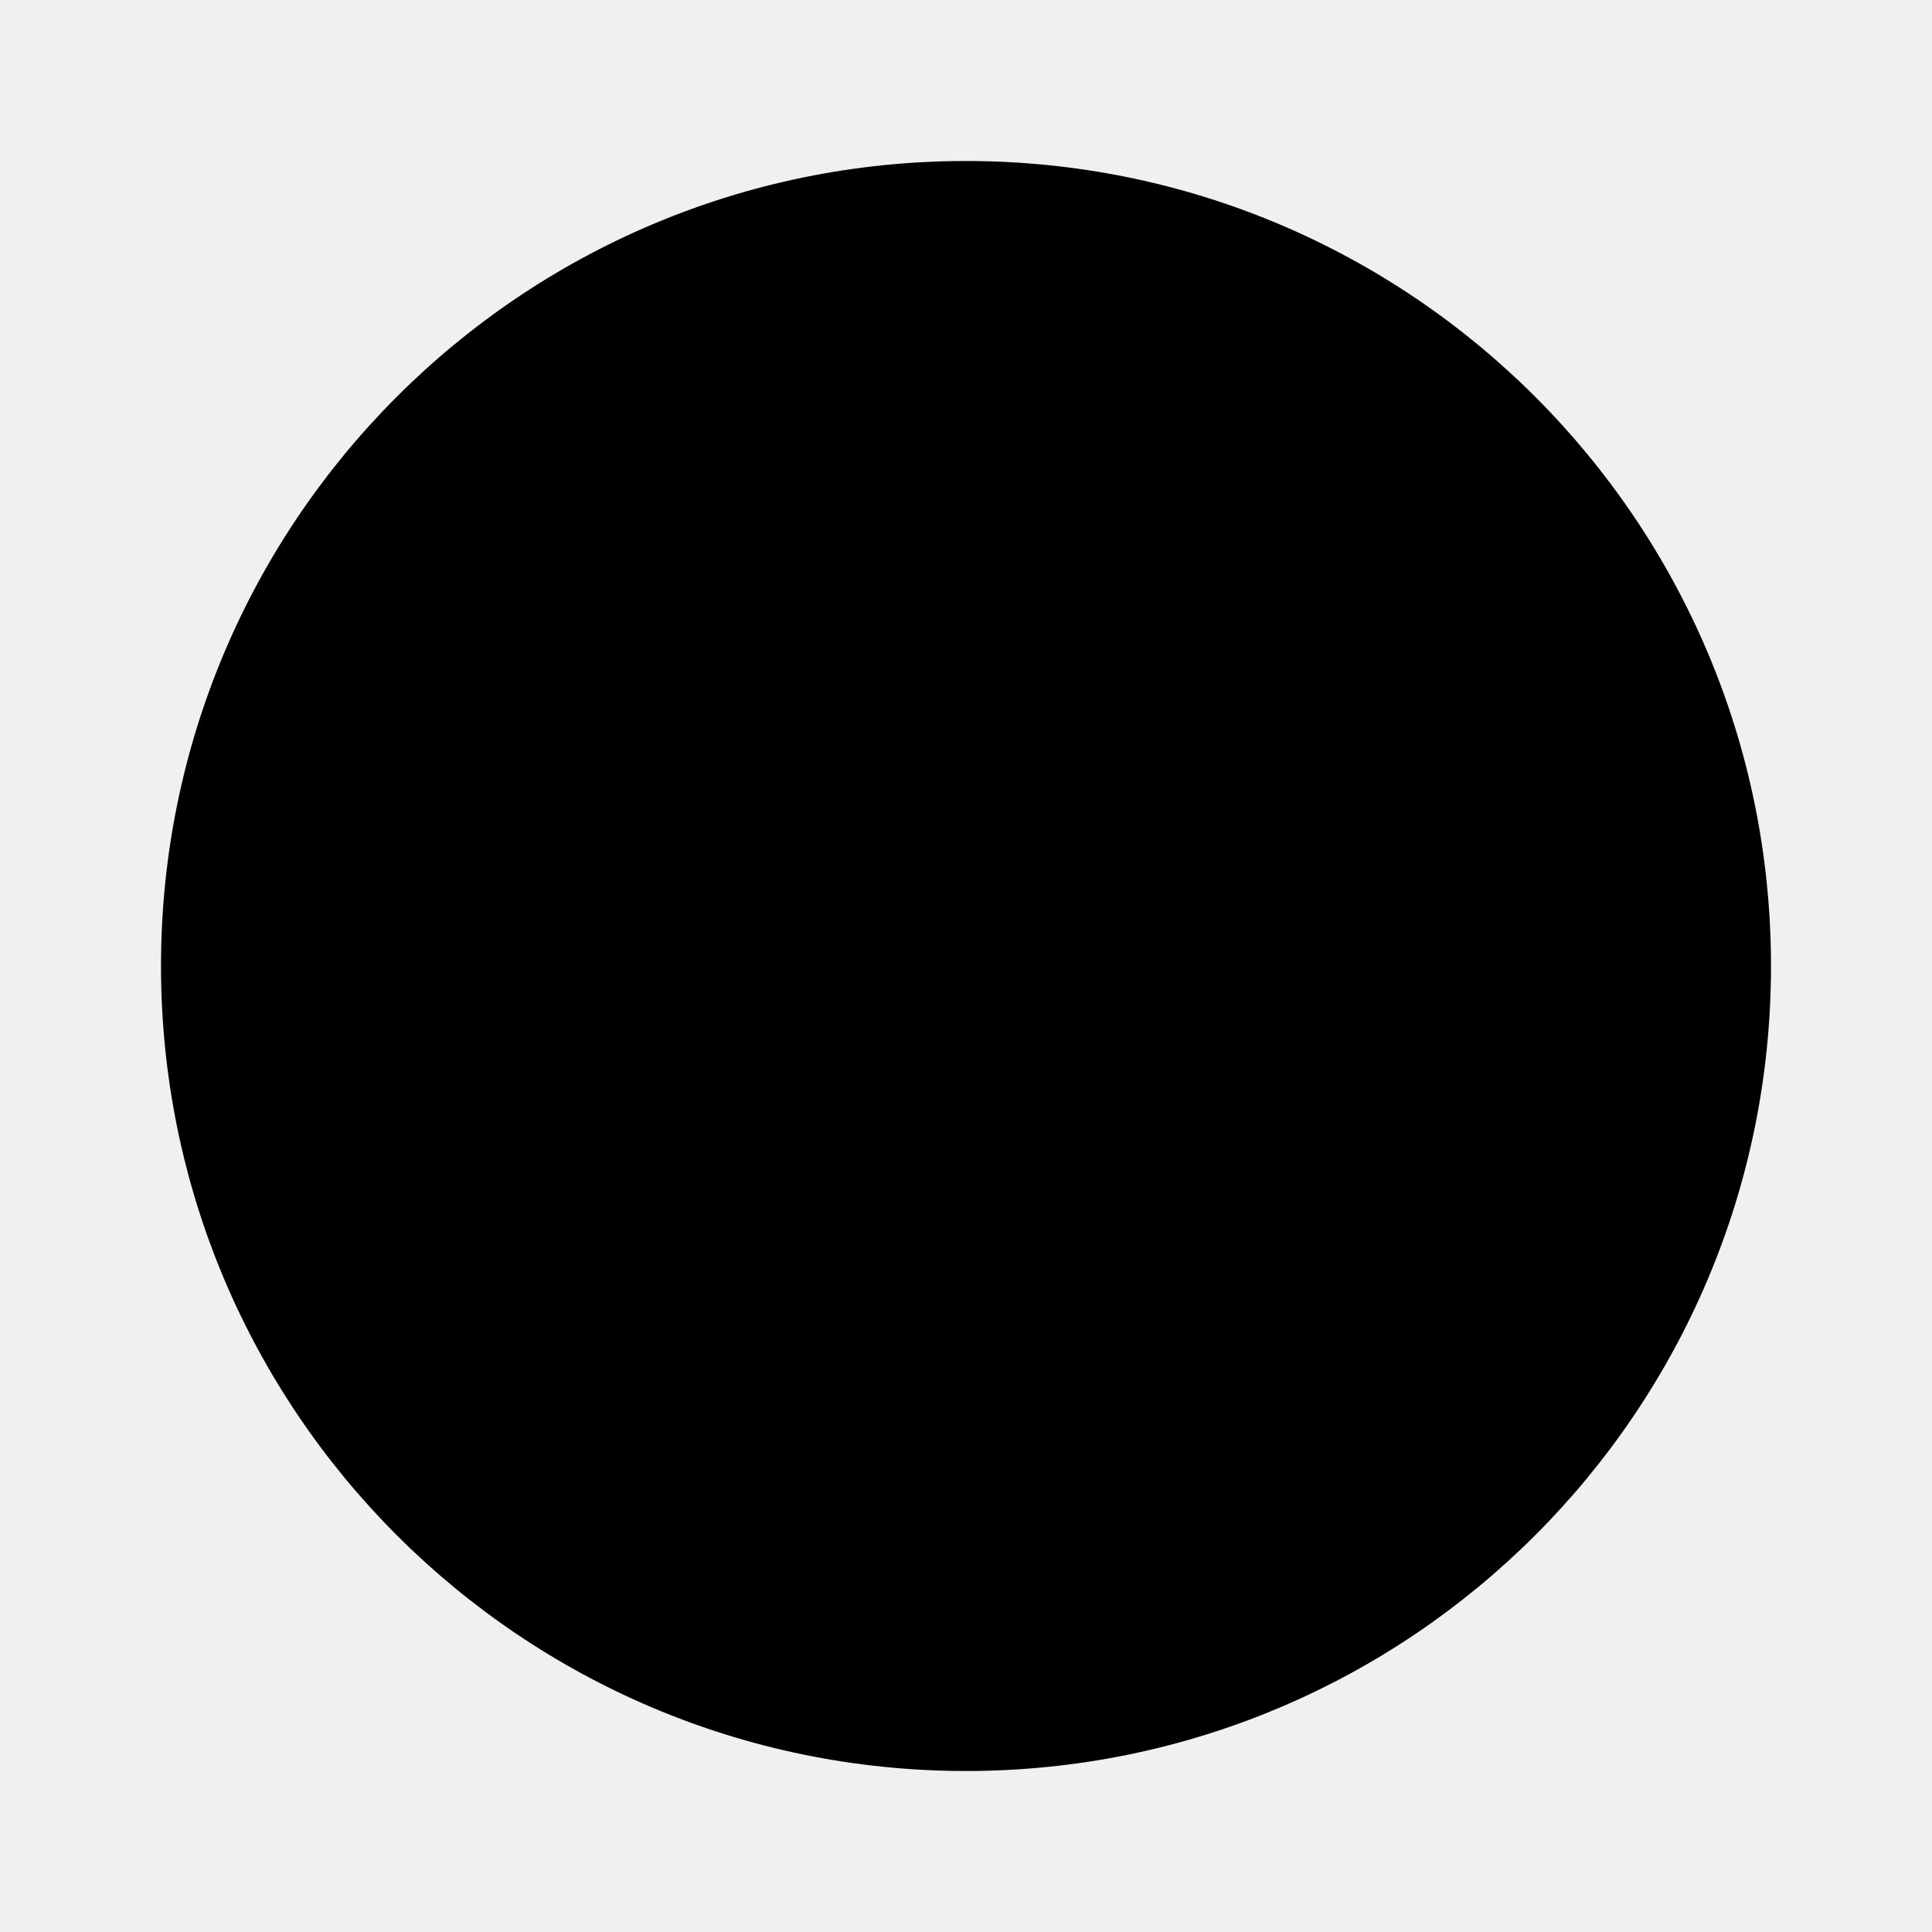
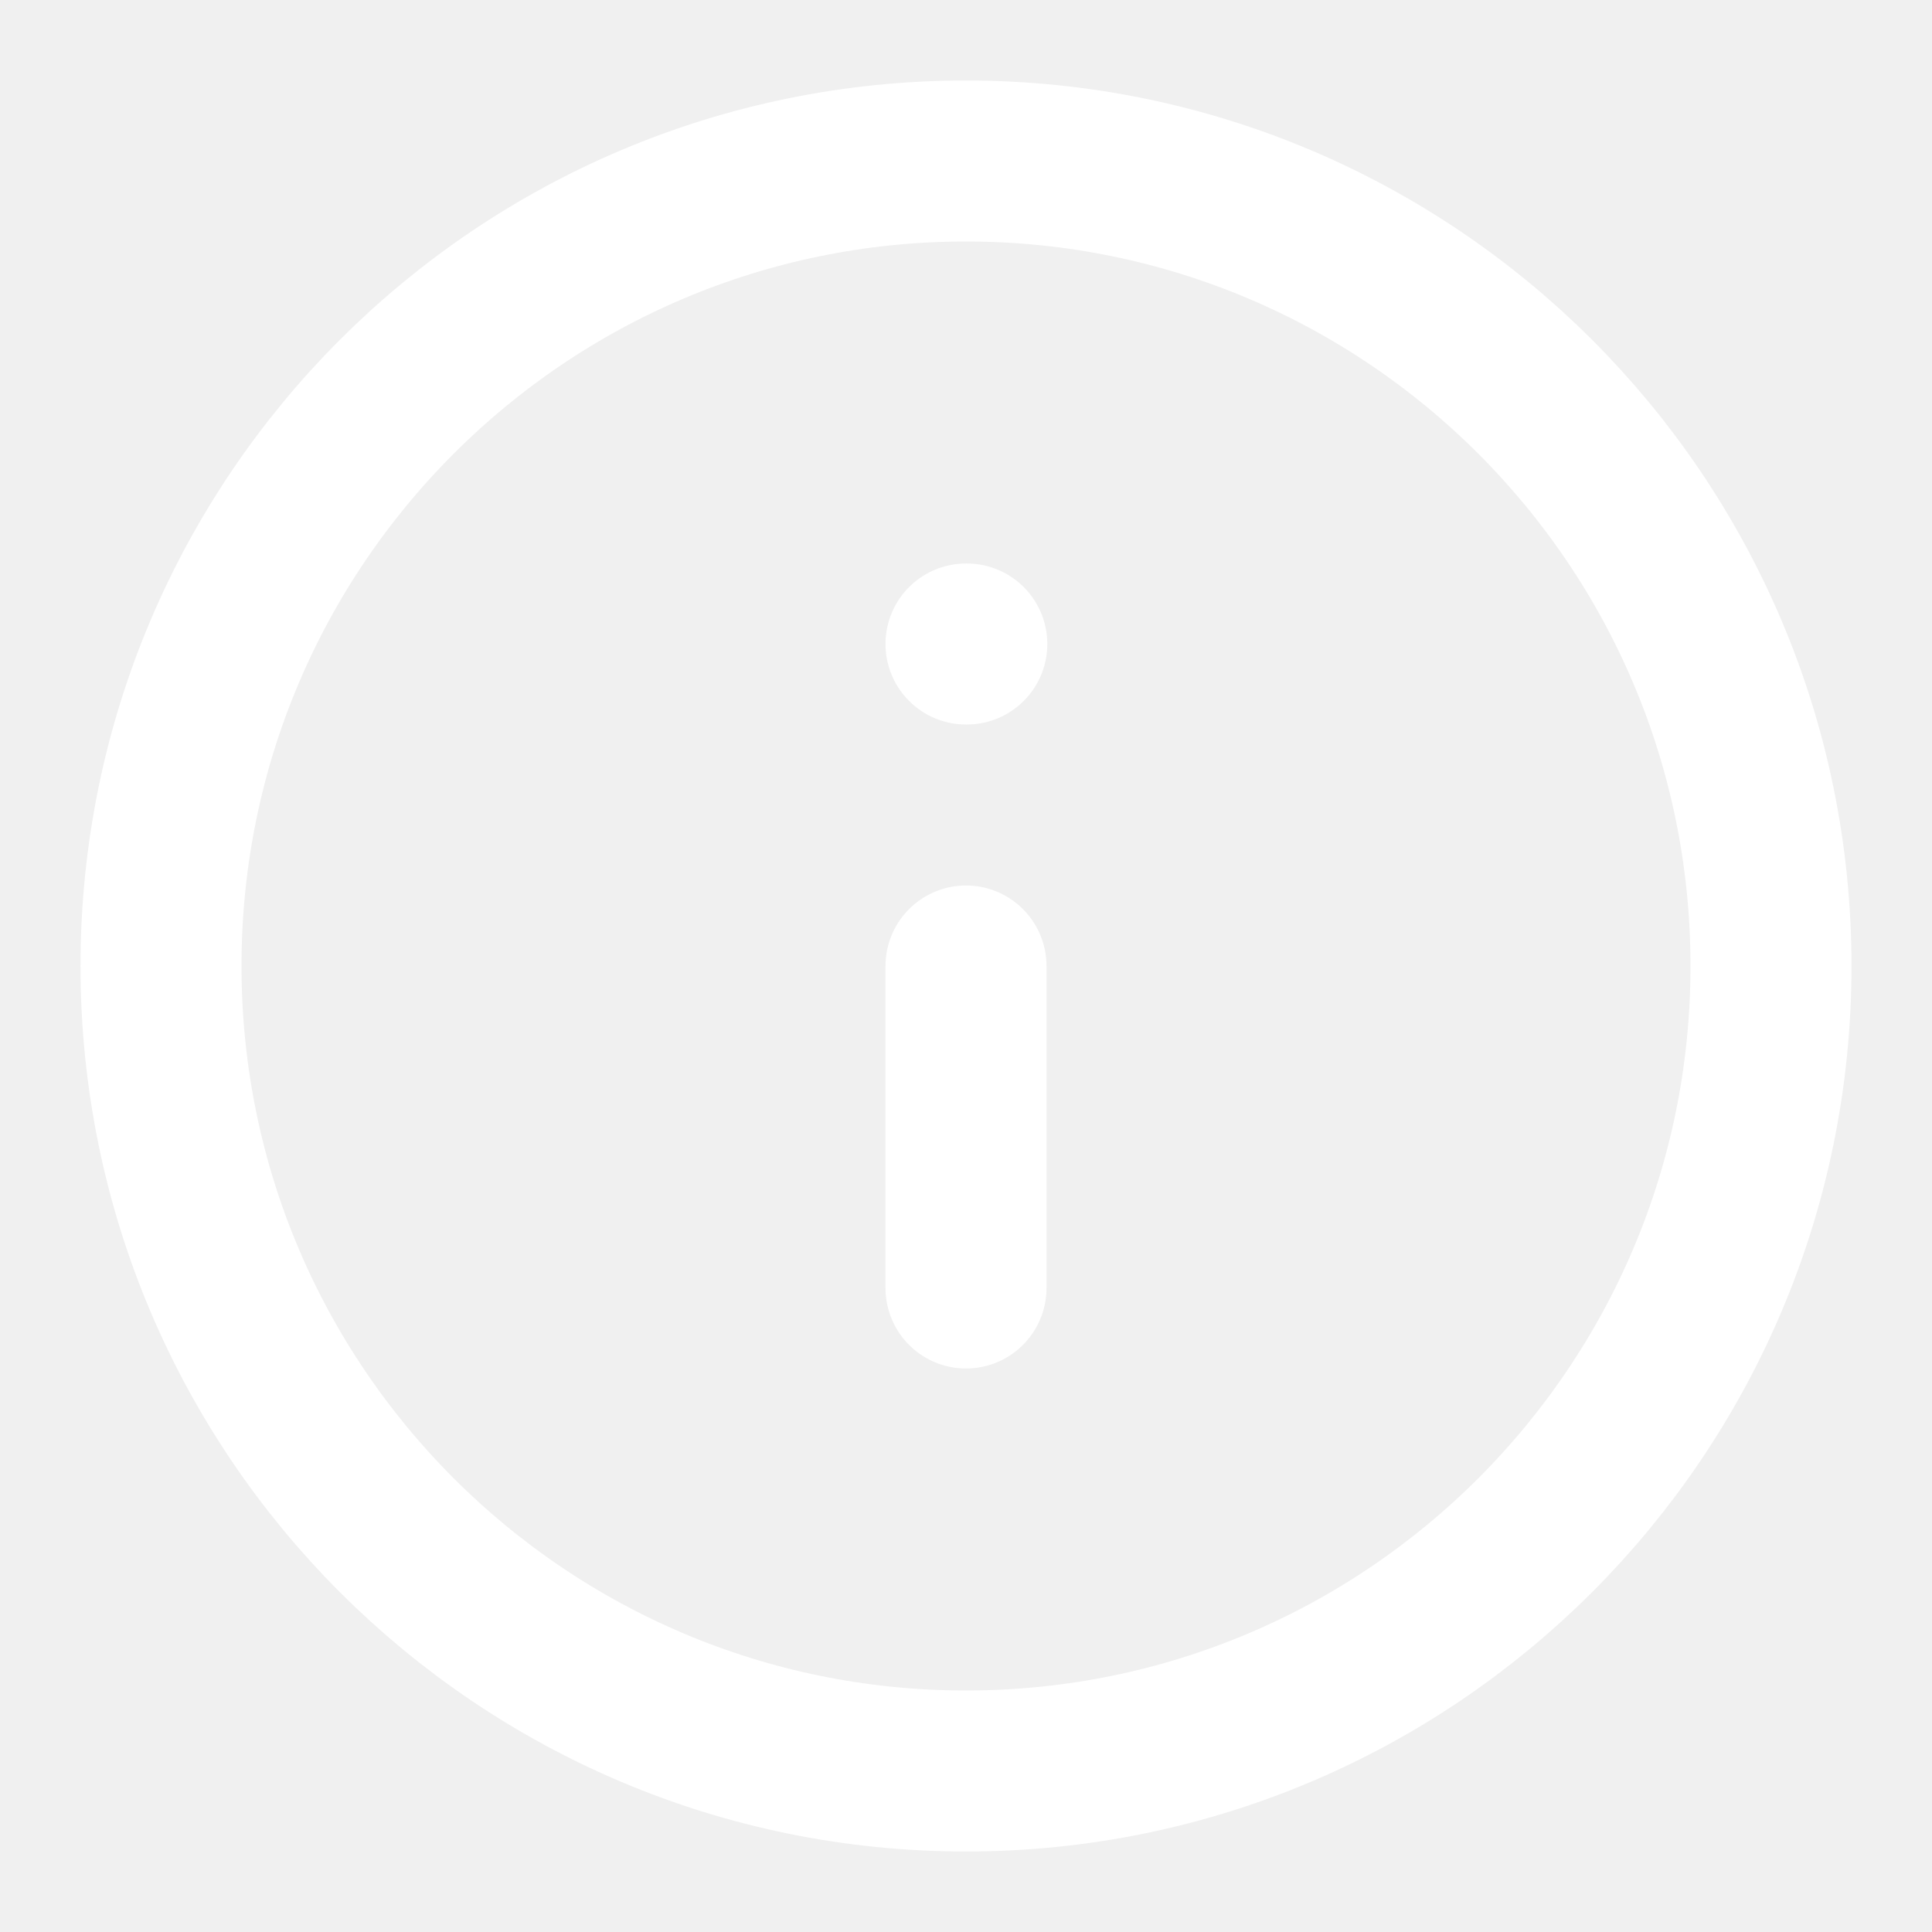
- <svg xmlns="http://www.w3.org/2000/svg" width="current" height="current" viewBox="0 0 24 24" fill="current">
-   <path d="M12 22C17.523 22 22 17.523 22 12C22 6.477 17.523 2 12 2C6.477 2 2 6.477 2 12C2 17.523 6.477 22 12 22Z" stroke="current" stroke-width="2" stroke-linecap="round" stroke-linejoin="round" />
-   <path d="M12 16V12" stroke="current" stroke-width="2" stroke-linecap="round" stroke-linejoin="round" />
-   <path d="M12 8H12.01" stroke="current" stroke-width="2" stroke-linecap="round" stroke-linejoin="round" />
+ <svg xmlns="http://www.w3.org/2000/svg" width="24" height="24" viewBox="0 0 24 24" fill="none">
+   <path d="M12 22C17.523 22 22 17.523 22 12C22 6.477 17.523 2 12 2C6.477 2 2 6.477 2 12C2 17.523 6.477 22 12 22Z" stroke="white" stroke-width="2" stroke-linecap="round" stroke-linejoin="round" />
+   <path d="M12 16V12" stroke="white" stroke-width="2" stroke-linecap="round" stroke-linejoin="round" />
+   <path d="M12 8H12.01" stroke="white" stroke-width="2" stroke-linecap="round" stroke-linejoin="round" />
</svg>
